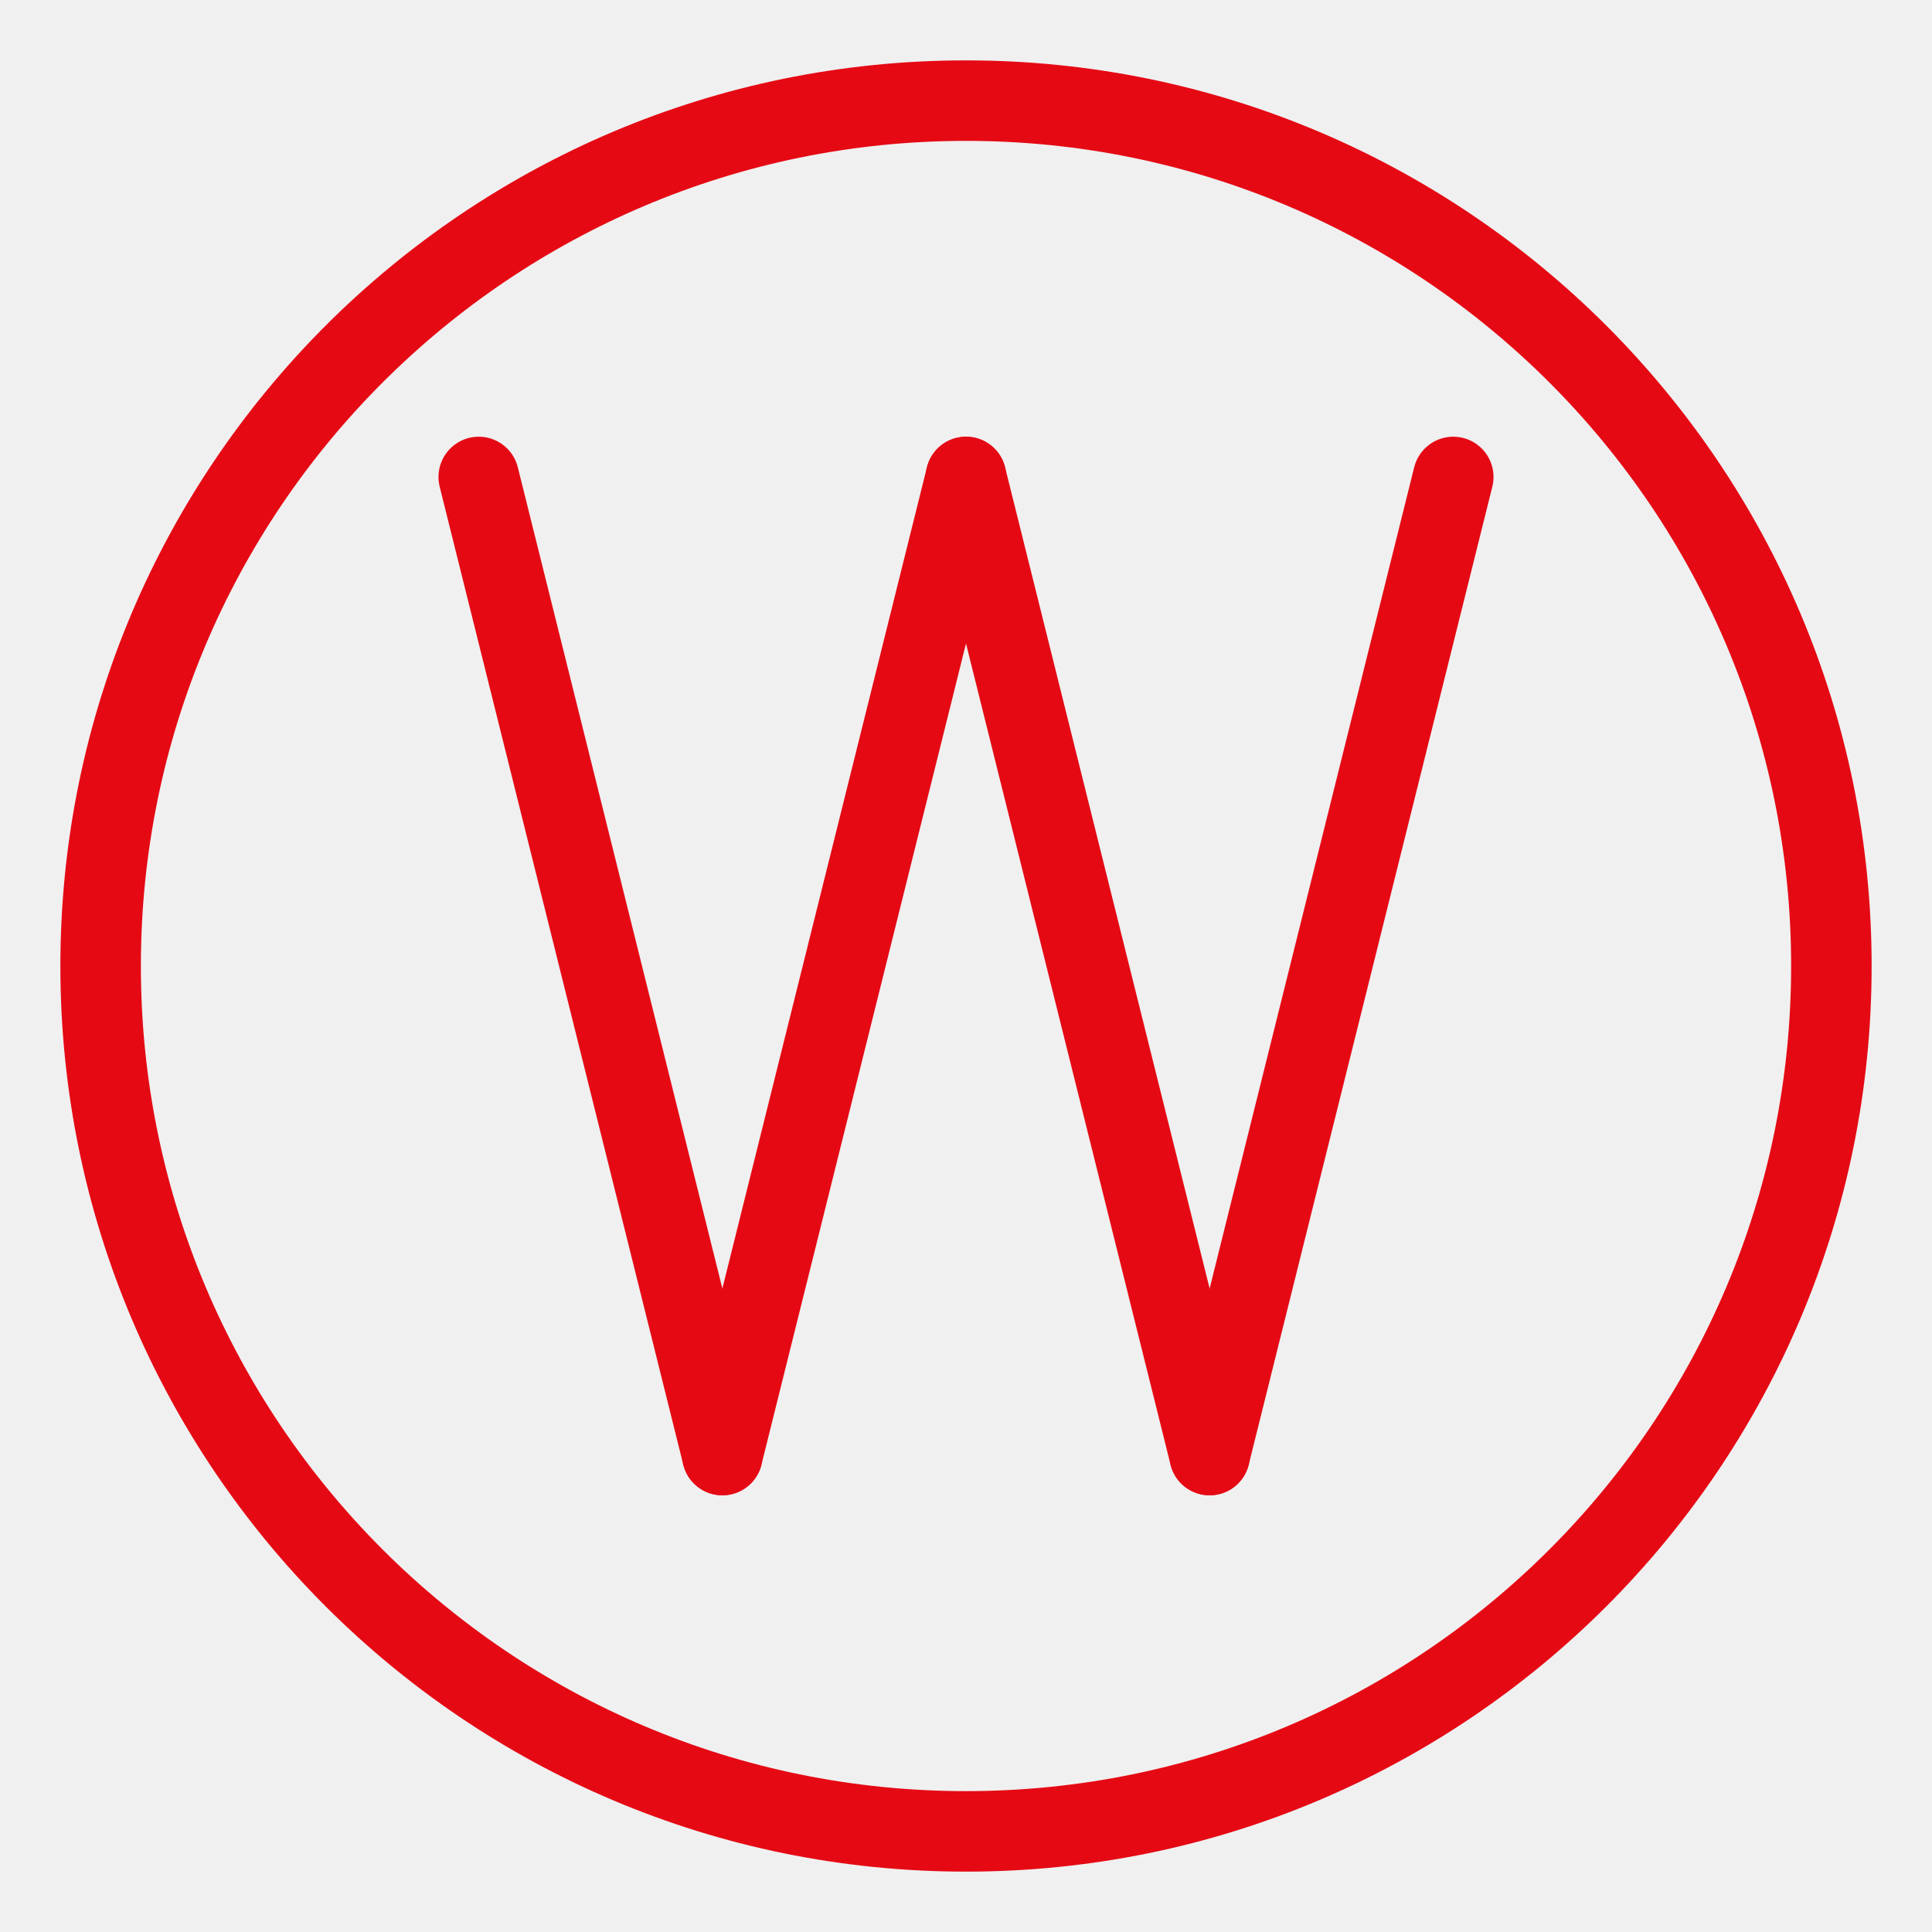
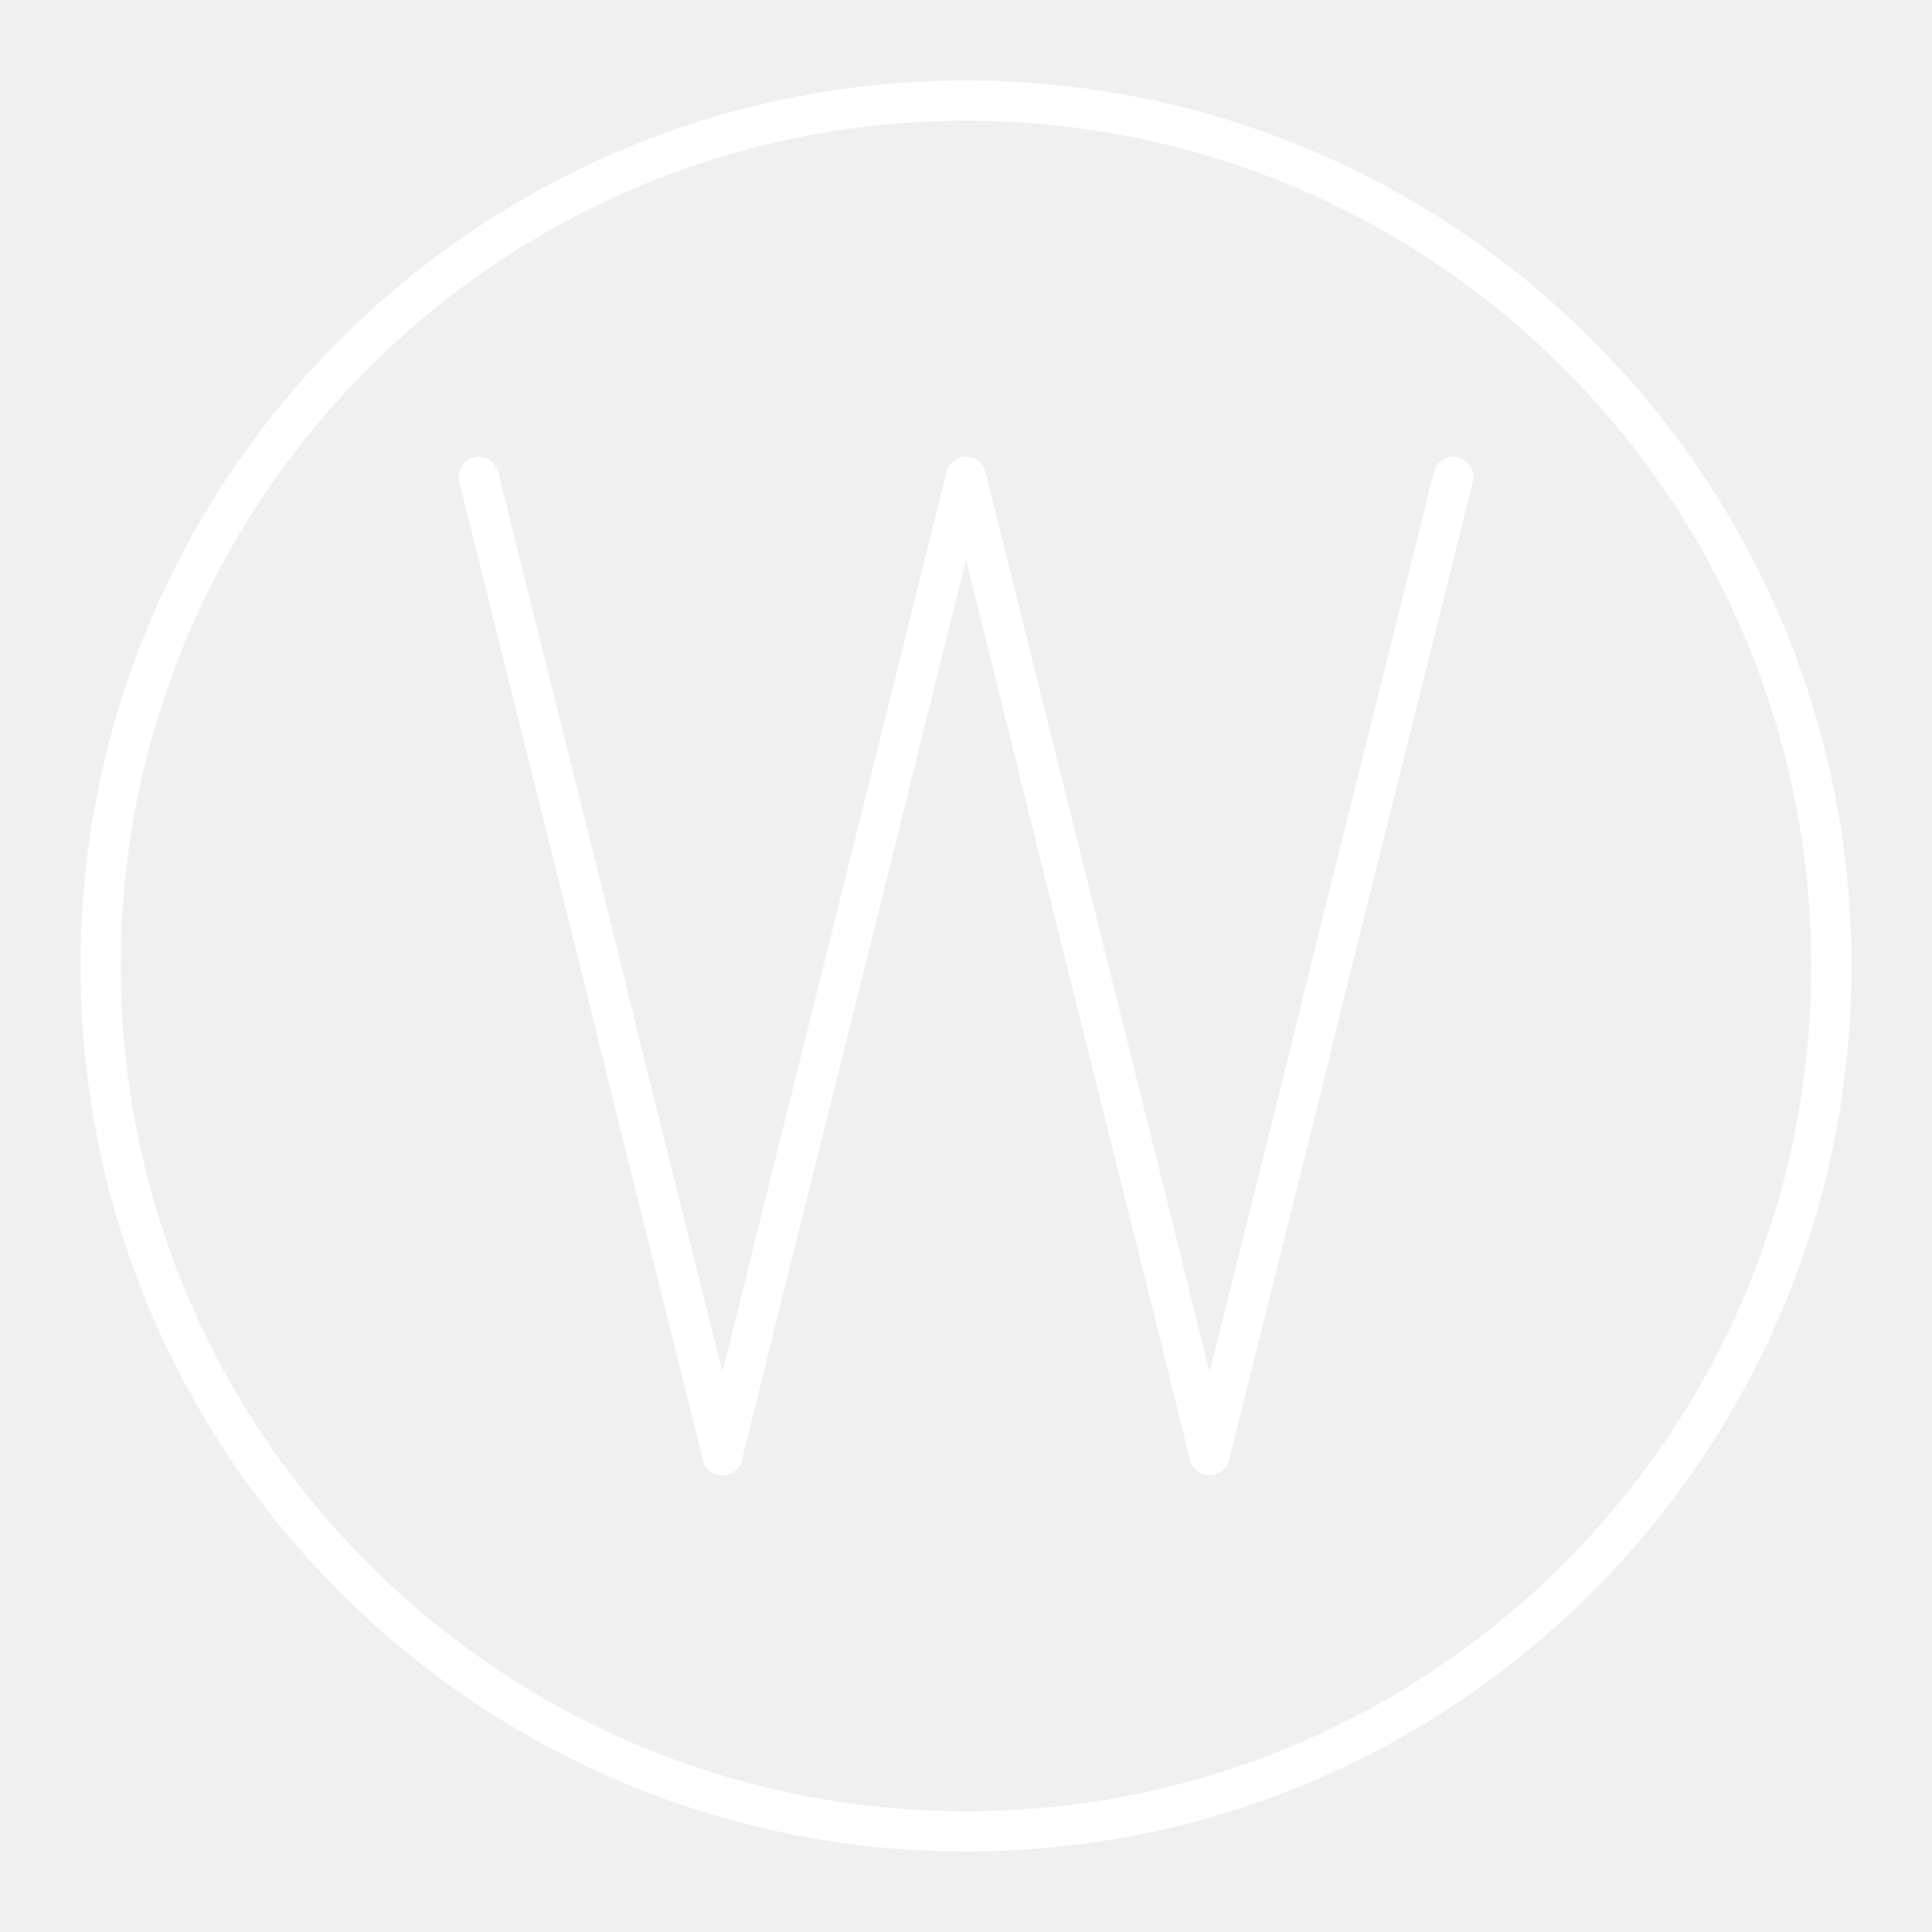
- <svg xmlns="http://www.w3.org/2000/svg" viewBox="0 0 48 48">
-   <g fill="none" stroke="#E50914" stroke-width="2" stroke-linecap="round" stroke-linejoin="round">
-     <g>
-       <line x1="11.894" y1="11.85" x2="17.947" y2="36.15" />
-       <line x1="24" y1="11.85" x2="17.947" y2="36.15" />
+ <svg xmlns="http://www.w3.org/2000/svg" viewBox="0 0 48 48" fill="#000000">
+   <g id="SVGRepo_bgCarrier" stroke-width="0" />
+   <g id="SVGRepo_tracerCarrier" stroke-linecap="round" stroke-linejoin="round" />
+   <g id="SVGRepo_iconCarrier">
+     <defs>
+       <style>.c{fill:none;stroke:#ffffff;stroke-linecap:round;stroke-linejoin:round;}</style>
+     </defs>
+     <g id="a">
+       <g>
+         <g>
+           <line class="c" x1="11.894" y1="11.85" x2="17.947" y2="36.15" />
+           <line class="c" x1="24" y1="11.85" x2="17.947" y2="36.15" />
+         </g>
+         <g>
+           <line class="c" x1="24" y1="11.85" x2="30.053" y2="36.15" />
+           <line class="c" x1="36.106" y1="11.85" x2="30.053" y2="36.15" />
+         </g>
+       </g>
    </g>
-     <g>
-       <line x1="24" y1="11.85" x2="30.053" y2="36.15" />
-       <line x1="36.106" y1="11.85" x2="30.053" y2="36.15" />
+     <g id="b">
+       <circle class="c" cx="24" cy="24" r="21.5" />
    </g>
  </g>
-   <circle cx="24" cy="24" r="21.5" fill="none" stroke="#E50914" stroke-width="2" />
</svg>
